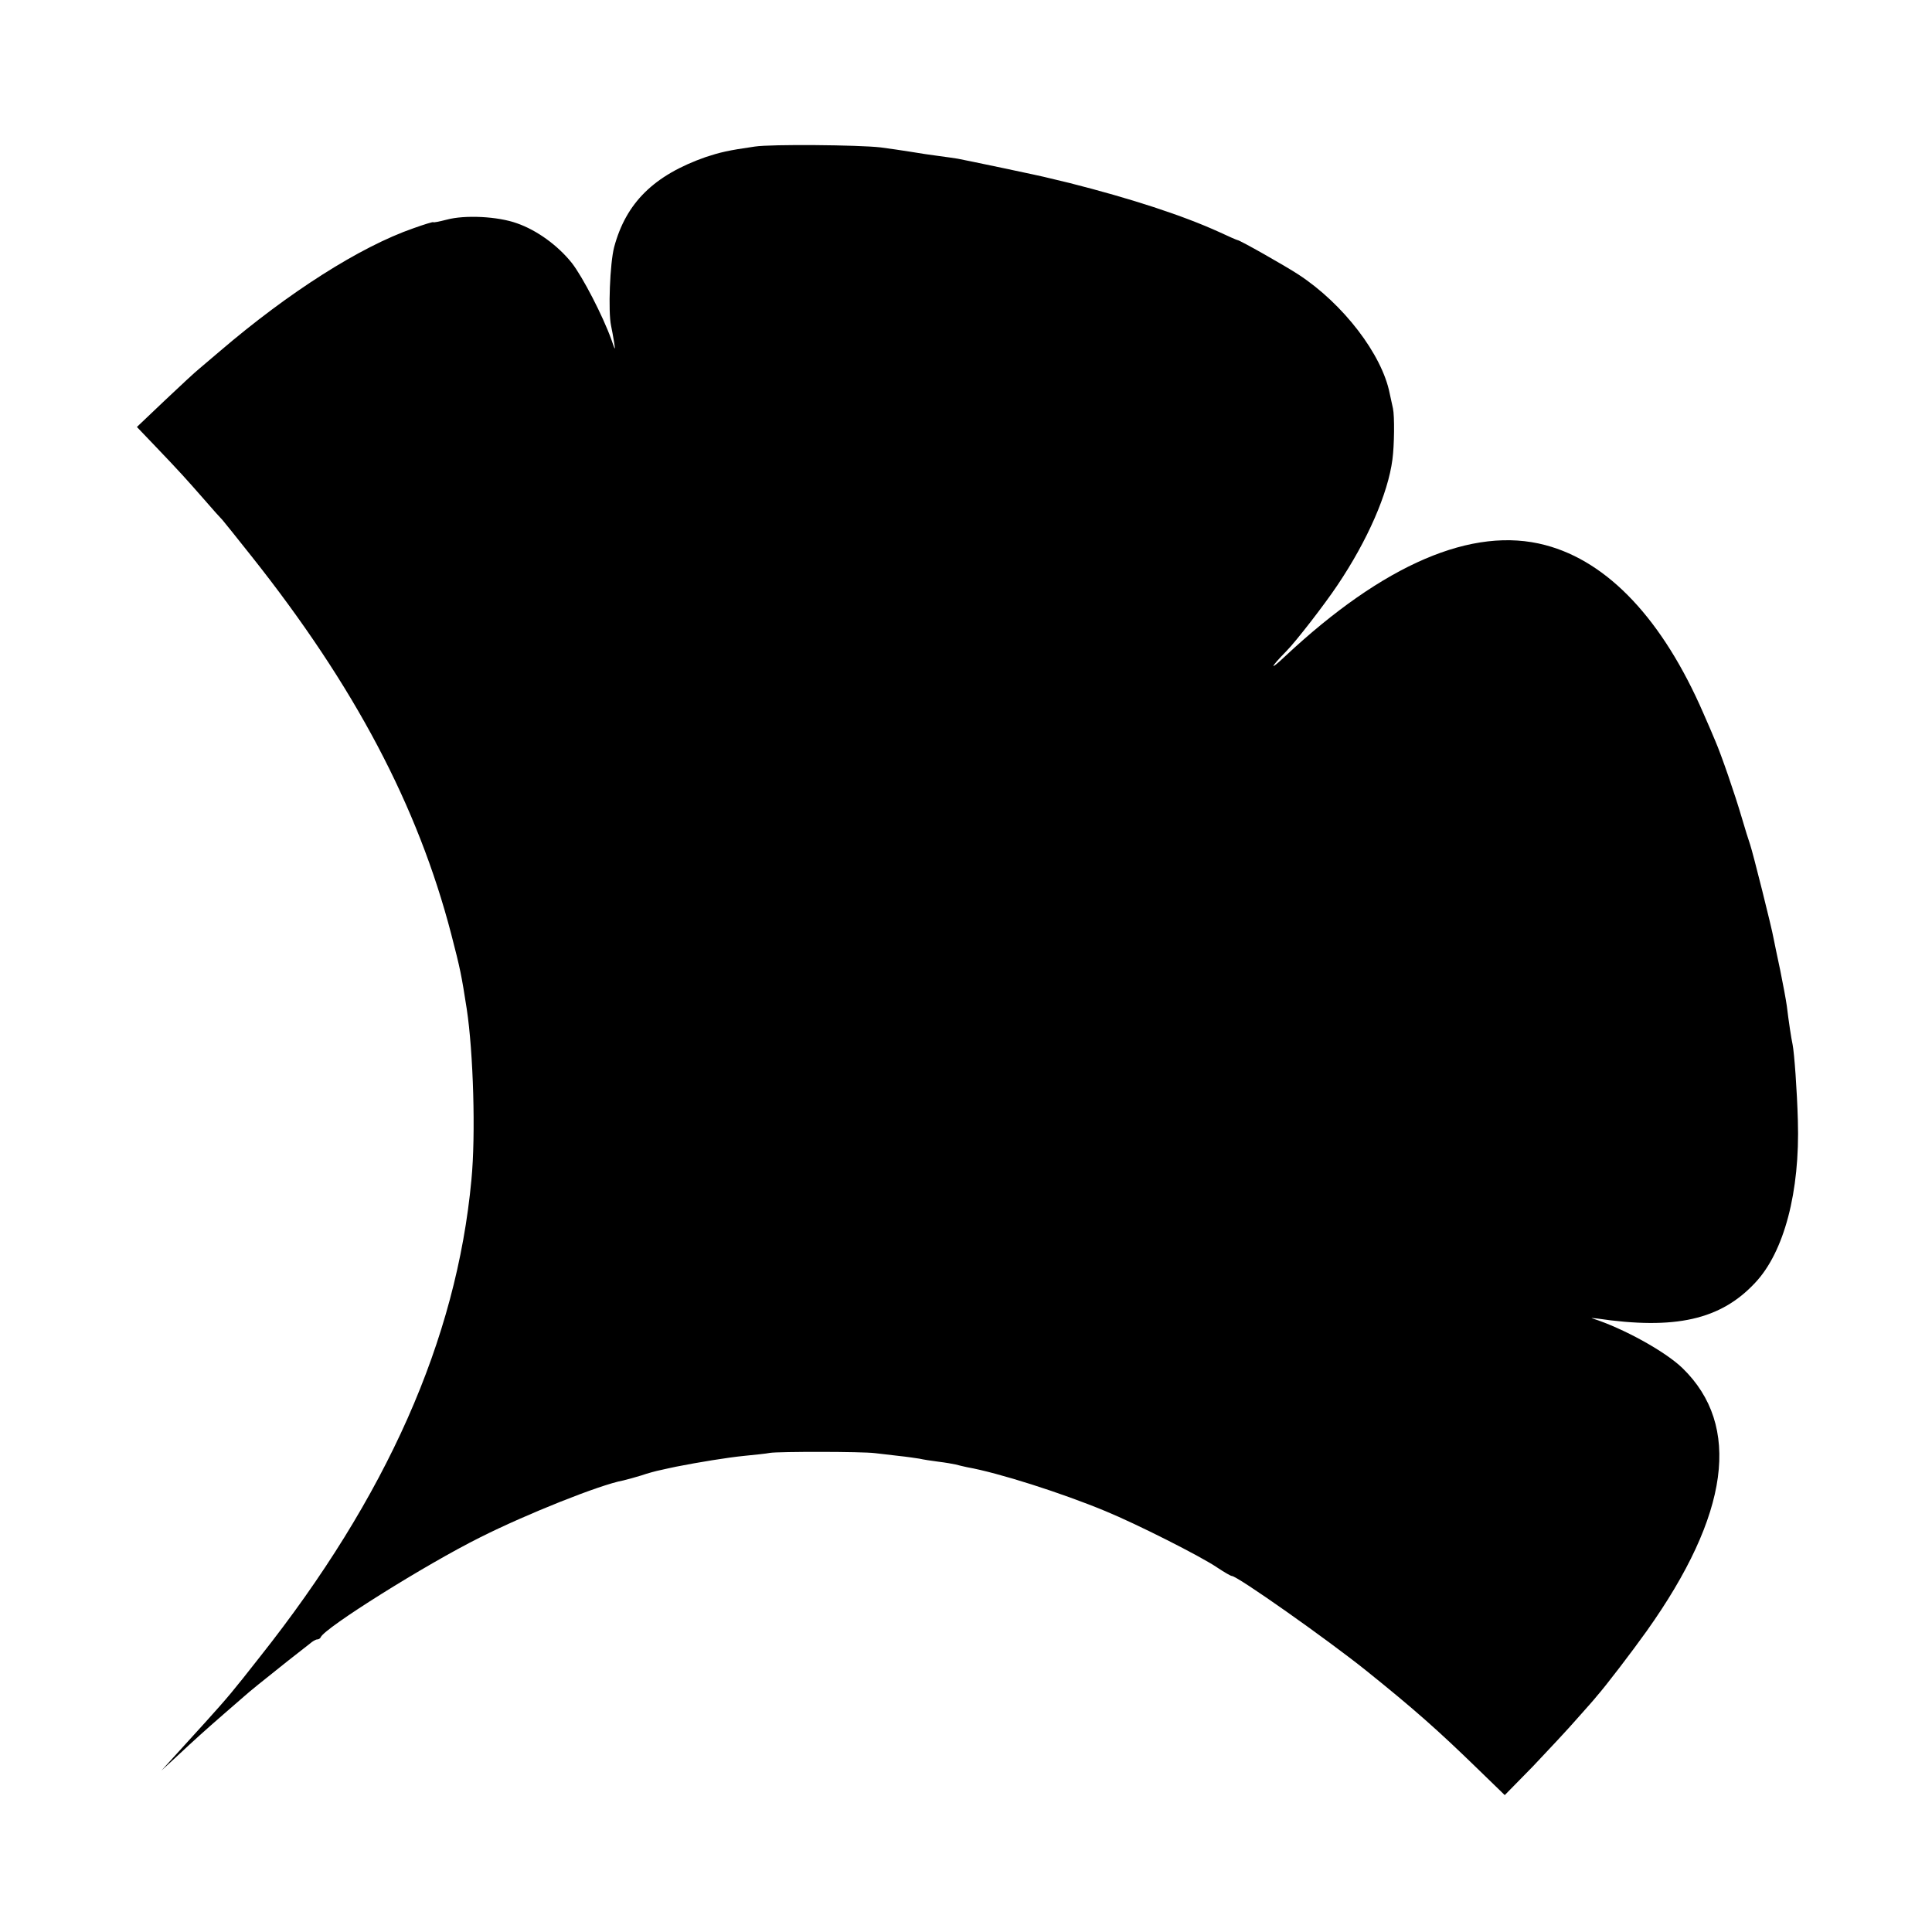
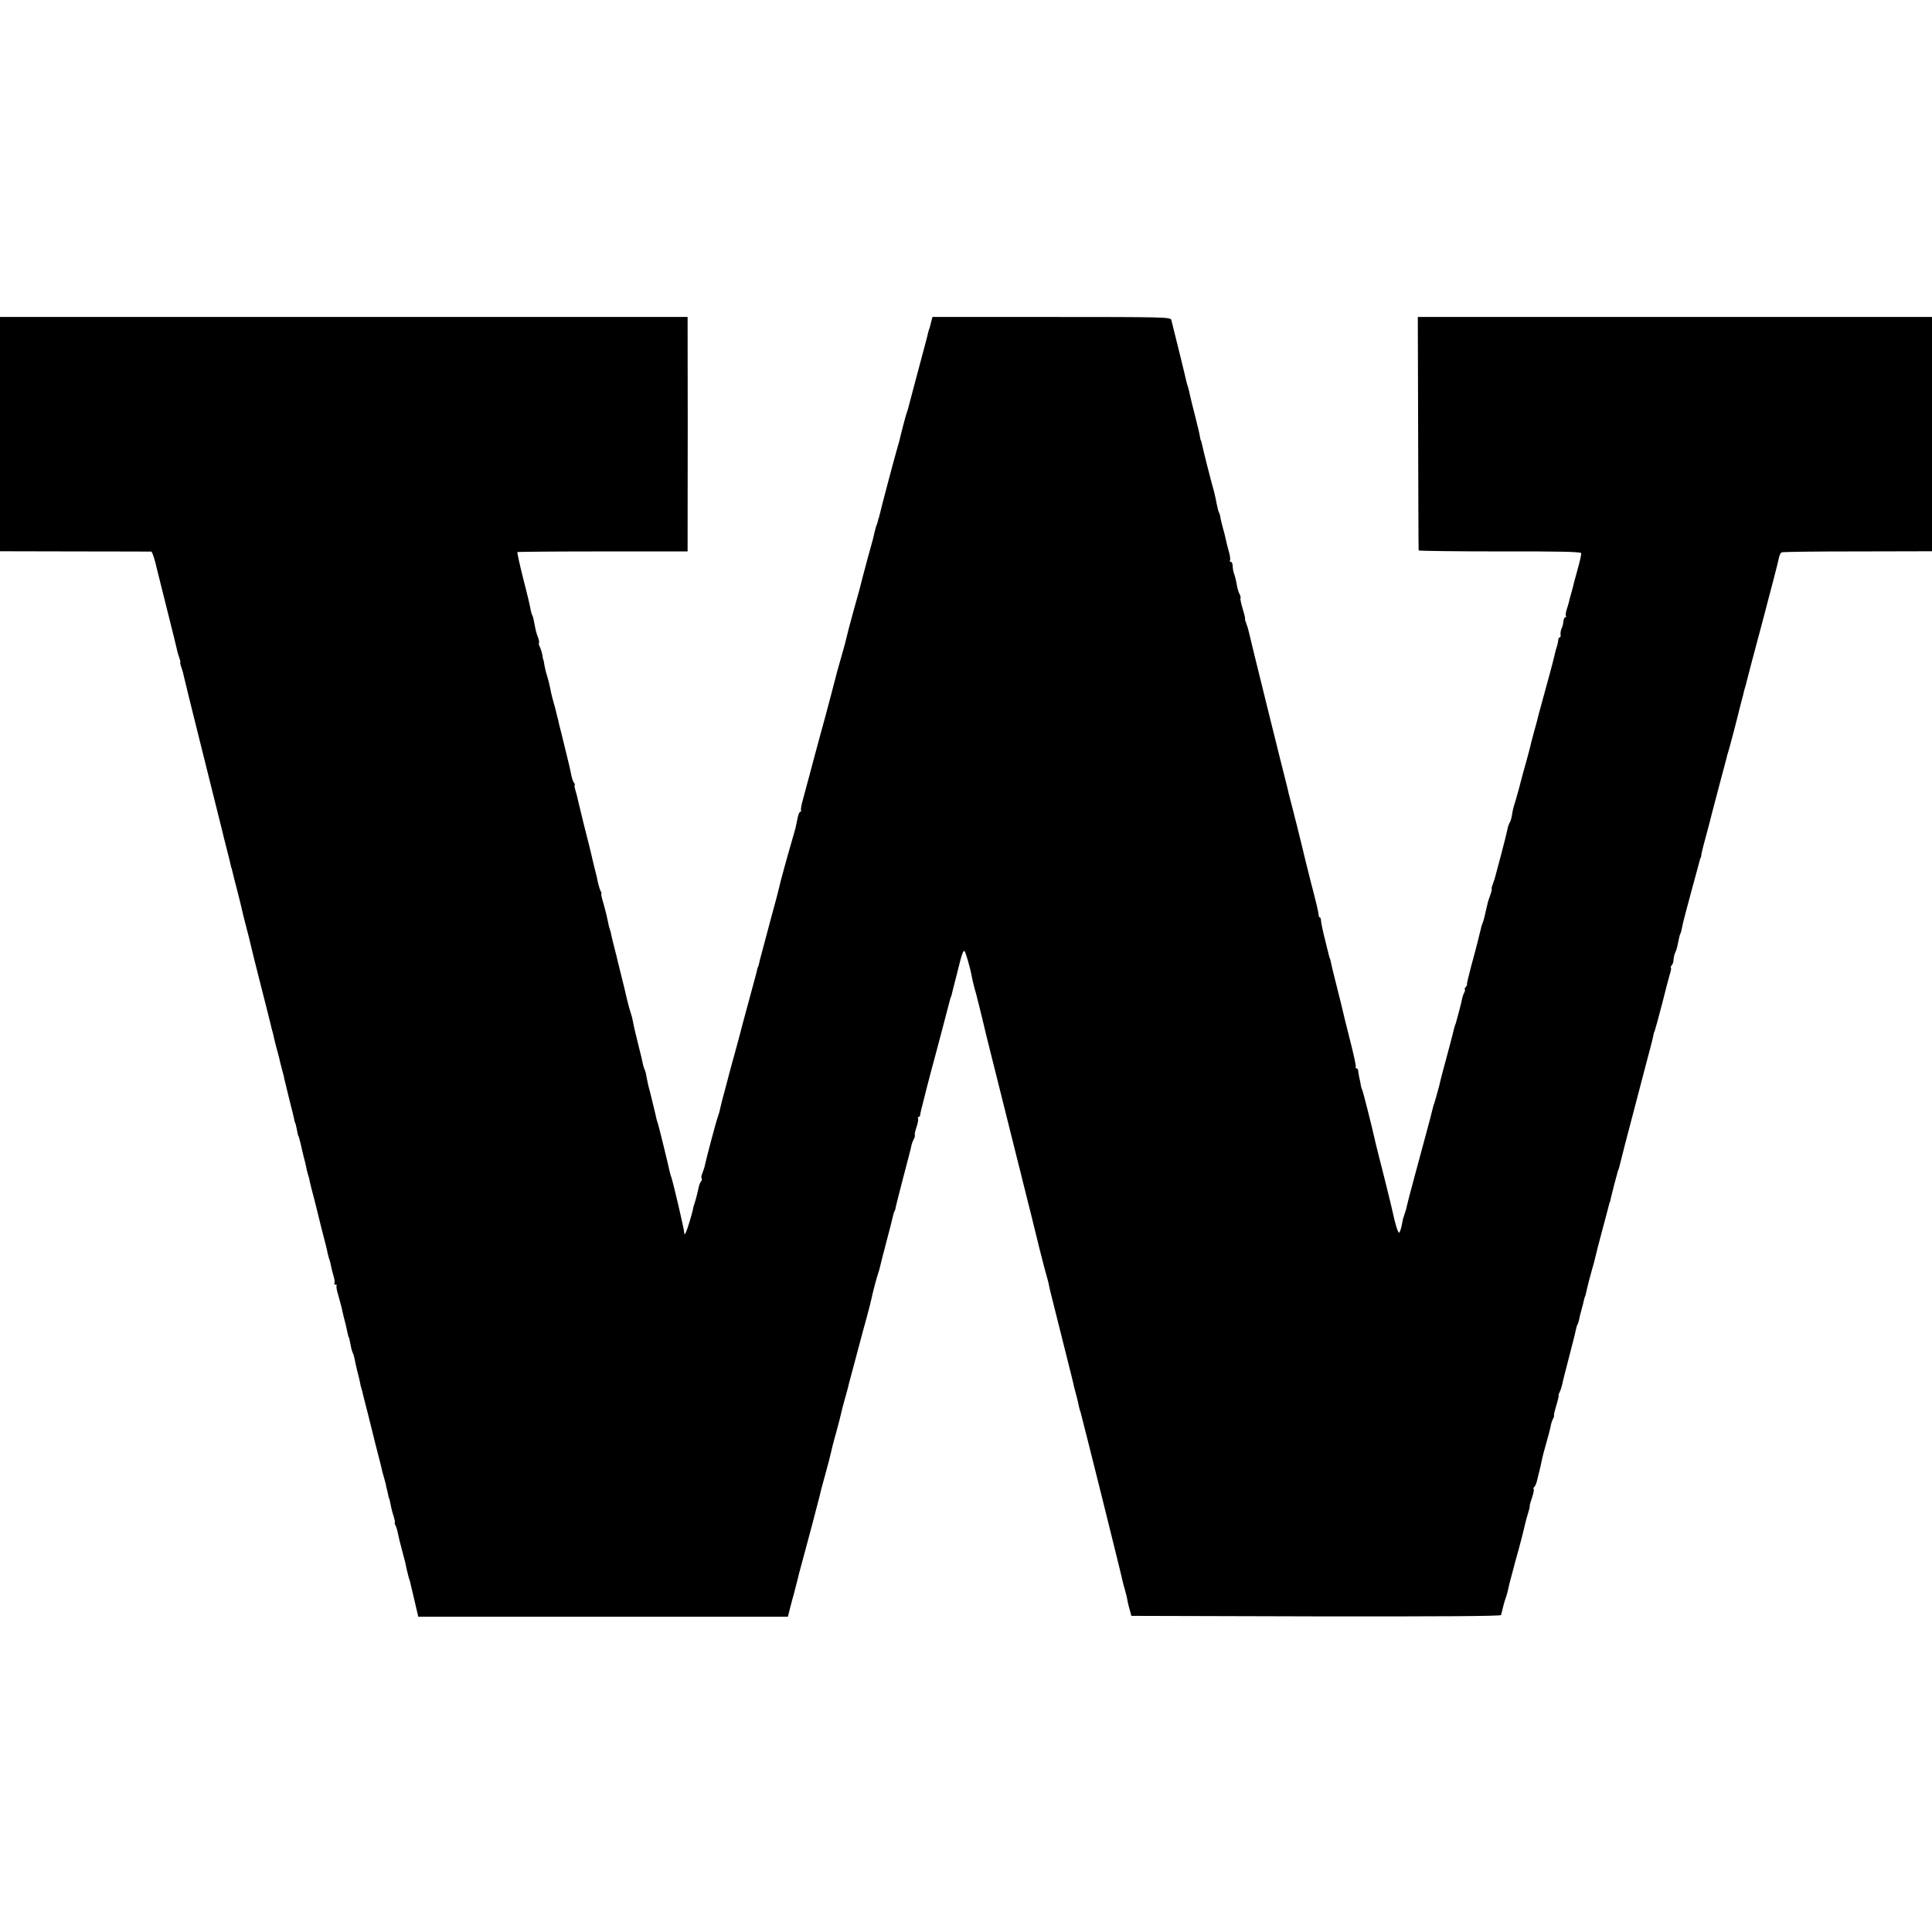
- <svg xmlns="http://www.w3.org/2000/svg" version="1.0" width="700pt" height="700pt" viewBox="0 0 700 700" preserveAspectRatio="xMidYMid meet">
-   <g transform="translate(0,700) scale(0.1,-0.1)" fill="#000000" stroke="none">
-     <path d="M2735 6469 c-98 -14 -126 -21 -178 -38 -188 -66 -289 -166 -332 -327 -15 -58 -22 -232 -11 -284 3 -14 8 -41 11 -60 5 -32 4 -31 -10 10 -31 86 -104 227 -143 277 -51 64 -127 119 -199 144 -69 25 -189 31 -255 13 -27 -7 -48 -11 -48 -9 0 2 -33 -8 -72 -22 -193 -67 -452 -232 -702 -446 -27 -23 -60 -51 -73 -62 -14 -11 -70 -63 -126 -116 l-101 -96 66 -69 c90 -94 114 -121 178 -194 30 -35 60 -68 66 -74 5 -6 53 -65 105 -131 374 -471 603 -905 724 -1370 33 -127 37 -148 56 -270 24 -157 33 -457 17 -620 -54 -579 -307 -1149 -767 -1729 -98 -125 -114 -144 -196 -235 -54 -59 -60 -66 -120 -132 l-40 -44 50 46 c76 71 104 96 175 158 36 31 70 61 76 66 14 13 72 60 154 125 36 28 73 57 83 65 9 8 21 15 26 15 5 0 11 3 13 8 14 34 381 264 578 362 167 84 435 191 518 206 13 3 42 11 65 18 23 8 56 17 72 20 17 4 41 9 55 12 81 16 185 33 245 39 39 4 81 8 95 11 32 5 334 5 380 -1 19 -2 58 -7 86 -10 29 -3 62 -8 75 -10 13 -3 44 -8 69 -11 25 -3 53 -8 62 -10 10 -3 29 -7 42 -10 113 -20 342 -93 501 -159 112 -46 346 -164 406 -205 24 -16 48 -30 52 -30 20 0 346 -230 487 -343 173 -139 259 -215 403 -355 l99 -96 102 104 c55 58 128 136 161 174 33 37 65 73 70 80 32 36 129 163 181 236 301 423 344 745 130 953 -63 61 -216 145 -326 180 -8 2 -1 2 15 0 284 -42 449 -5 574 129 105 111 163 330 155 588 -3 110 -13 245 -19 275 -5 23 -14 82 -21 140 -3 22 -14 81 -24 130 -11 50 -21 101 -24 115 -6 36 -75 311 -85 340 -5 14 -19 59 -31 100 -24 82 -74 227 -95 275 -7 17 -26 62 -43 100 -147 339 -345 550 -573 610 -263 70 -586 -69 -944 -404 -57 -54 -54 -41 5 19 35 35 140 171 186 240 109 162 183 332 199 455 7 51 8 158 2 185 -2 8 -7 33 -12 55 -28 141 -168 324 -330 430 -47 31 -213 125 -221 125 -2 0 -32 13 -66 29 -134 61 -322 122 -543 178 -33 8 -67 16 -75 18 -25 7 -303 65 -330 70 -14 2 -45 7 -70 10 -25 3 -70 10 -100 15 -30 5 -80 12 -110 16 -79 9 -396 12 -455 3z" />
+ <svg xmlns="http://www.w3.org/2000/svg" version="1.0" width="1152pt" height="1152pt" viewBox="0 0 1152 1152" preserveAspectRatio="xMidYMid meet">
+   <g transform="translate(0,1152) scale(0.1,-0.1)" fill="#000000" stroke="none">
+     <path d="M0 8931 l0 -698 448 -1 c246 0 450 -1 454 -1 6 -1 24 -56 33 -101 2 -8 29 -116 60 -240 31 -124 59 -235 61 -247 2 -12 9 -34 14 -48 5 -14 7 -25 5 -25 -2 0 0 -11 5 -25 5 -14 12 -36 14 -48 2 -12 54 -222 115 -466 61 -244 113 -453 116 -465 2 -11 14 -57 25 -101 11 -44 23 -89 25 -100 2 -11 4 -20 5 -20 1 0 3 -8 5 -18 2 -10 15 -61 29 -115 14 -53 27 -108 30 -122 3 -14 14 -59 25 -100 11 -41 22 -86 25 -100 3 -14 30 -124 61 -245 31 -121 58 -228 60 -238 2 -10 6 -26 9 -35 3 -9 7 -28 10 -42 3 -14 12 -49 20 -78 8 -29 15 -56 15 -60 1 -4 6 -25 12 -47 6 -22 13 -47 14 -57 2 -9 16 -65 30 -123 15 -59 29 -115 30 -124 2 -9 4 -16 5 -16 1 0 4 -11 7 -25 7 -39 11 -55 13 -55 1 0 3 -7 14 -50 2 -11 9 -40 15 -65 7 -25 14 -56 17 -70 2 -14 8 -34 11 -45 4 -11 8 -27 9 -35 1 -8 14 -60 29 -115 14 -55 28 -111 31 -125 3 -14 14 -56 24 -95 10 -38 21 -81 23 -95 3 -14 8 -32 11 -40 3 -8 8 -26 10 -40 3 -14 9 -40 15 -59 6 -19 8 -38 5 -42 -3 -5 0 -9 7 -9 7 0 10 -3 6 -6 -3 -3 1 -29 10 -57 8 -28 16 -58 18 -66 2 -9 8 -36 14 -61 11 -41 18 -71 26 -110 2 -8 4 -15 5 -15 2 0 5 -16 13 -57 3 -15 8 -31 11 -36 3 -5 7 -19 10 -33 2 -13 9 -44 15 -69 7 -25 14 -56 17 -70 2 -14 7 -33 10 -42 3 -9 7 -25 9 -35 2 -10 16 -63 30 -118 14 -55 28 -111 31 -125 3 -14 14 -56 24 -95 10 -38 21 -81 24 -95 3 -14 9 -40 15 -58 5 -18 10 -36 11 -40 0 -4 3 -16 6 -28 3 -11 7 -29 9 -40 2 -10 4 -19 5 -19 2 0 3 -5 13 -55 3 -14 10 -40 16 -57 5 -18 8 -33 5 -33 -3 0 0 -8 5 -17 5 -10 11 -31 14 -48 3 -16 13 -57 22 -90 9 -33 18 -69 21 -80 3 -17 11 -52 20 -87 1 -5 3 -10 4 -13 1 -3 3 -8 4 -12 1 -5 13 -54 26 -110 l24 -103 1102 0 1102 0 12 48 c7 26 14 52 15 57 2 6 11 39 20 75 9 36 19 72 20 80 2 8 11 40 19 70 25 90 97 363 102 385 2 11 17 70 34 130 17 61 32 119 34 130 2 11 15 65 31 120 15 55 29 109 31 120 2 11 10 43 18 70 8 28 18 64 22 80 4 17 8 35 10 40 2 6 21 80 44 165 23 85 50 189 62 230 11 41 22 84 24 95 5 28 34 137 41 155 3 8 8 24 10 35 2 11 20 80 39 153 20 74 37 143 39 153 2 11 6 23 9 27 3 5 7 19 9 33 3 13 24 96 47 184 23 88 44 167 45 177 2 9 8 25 14 36 6 11 8 22 6 24 -3 3 2 24 10 48 8 23 12 46 9 51 -3 5 -1 9 4 9 5 0 9 6 9 13 0 6 8 41 18 77 9 36 18 72 20 80 2 8 16 60 30 115 27 97 102 385 110 415 2 8 4 15 5 15 1 0 3 7 5 15 1 8 13 53 25 100 12 47 23 90 24 95 11 43 19 65 26 65 6 0 34 -95 45 -155 3 -18 17 -75 25 -100 1 -5 4 -14 5 -20 4 -12 55 -223 60 -245 2 -8 45 -179 95 -380 50 -201 93 -372 95 -380 2 -8 14 -53 25 -100 12 -47 23 -92 25 -100 2 -8 10 -42 19 -75 8 -33 32 -132 54 -220 22 -88 43 -167 46 -175 3 -8 7 -26 10 -40 2 -14 18 -79 35 -145 110 -438 108 -430 115 -463 2 -9 9 -35 15 -57 6 -22 12 -49 14 -60 2 -11 7 -27 10 -35 5 -14 245 -975 252 -1013 2 -10 7 -27 10 -37 6 -20 15 -55 20 -85 2 -11 8 -33 13 -50 l8 -30 1102 -3 c732 -1 1102 1 1103 8 1 5 2 13 4 18 1 4 5 21 9 37 4 17 12 41 17 55 5 14 10 34 12 45 2 11 9 40 16 65 7 25 14 52 16 60 2 8 15 58 30 110 14 52 28 106 31 120 3 14 10 43 16 65 7 22 12 43 14 48 1 4 3 10 4 15 1 4 2 10 1 14 0 4 6 25 14 48 8 23 13 46 10 50 -3 5 -1 11 4 14 4 3 12 20 16 38 4 18 9 35 9 38 4 12 19 77 22 95 2 11 13 52 24 90 11 39 23 83 26 99 2 16 9 37 15 47 5 11 8 19 5 19 -2 0 4 27 14 60 10 33 16 60 14 60 -3 0 0 8 5 18 6 11 12 30 15 43 2 13 21 87 41 164 20 77 39 151 41 164 3 14 7 28 10 33 3 4 7 16 9 26 1 9 8 37 15 62 7 25 14 52 15 60 2 8 4 16 5 18 3 2 3 5 14 52 4 19 16 64 26 100 11 36 21 76 24 90 3 14 19 77 36 140 38 141 40 151 45 170 2 8 4 15 5 15 1 0 3 9 5 21 3 11 12 47 20 80 9 32 18 66 20 74 2 8 4 15 5 15 1 0 3 7 5 15 6 27 59 233 80 310 10 37 86 327 89 340 2 8 9 35 16 60 7 25 14 56 17 69 2 14 6 28 9 32 2 4 22 76 44 161 21 84 43 168 49 186 5 17 7 32 4 32 -3 0 -1 6 4 13 6 6 11 19 11 27 1 21 7 43 13 55 4 6 10 28 14 50 9 45 12 54 15 58 2 2 9 30 15 62 2 11 25 97 50 190 26 94 48 177 50 185 2 8 4 15 6 15 1 0 3 9 4 20 1 11 15 65 30 120 15 55 29 107 30 115 2 8 13 51 25 95 12 44 23 87 25 95 2 8 11 42 20 75 9 33 18 67 20 75 1 8 5 22 8 30 3 8 22 78 42 155 19 77 38 148 40 158 3 9 7 26 10 38 2 11 7 29 10 39 3 10 8 27 10 37 2 10 45 173 96 363 50 190 94 357 96 373 3 15 10 30 15 33 5 4 210 6 454 6 l444 1 0 698 0 699 -1533 0 -1533 0 2 -692 c1 -381 2 -696 3 -700 0 -3 218 -6 483 -6 343 1 483 -2 486 -10 2 -6 -7 -46 -19 -89 -12 -43 -22 -82 -24 -88 -1 -5 -7 -30 -14 -55 -7 -25 -15 -52 -16 -60 -2 -8 -8 -29 -14 -47 -5 -17 -7 -34 -3 -37 3 -3 1 -6 -4 -6 -5 0 -11 -11 -12 -26 -1 -14 -6 -33 -11 -42 -4 -9 -7 -25 -6 -34 2 -10 0 -18 -4 -18 -4 0 -8 -6 -9 -12 -1 -16 -6 -36 -15 -63 -3 -11 -8 -31 -11 -45 -3 -14 -15 -59 -26 -100 -25 -92 -60 -219 -66 -242 -6 -27 -12 -48 -30 -113 -9 -33 -18 -67 -19 -75 -2 -8 -13 -49 -24 -90 -12 -41 -31 -111 -42 -155 -12 -44 -24 -87 -27 -95 -7 -21 -12 -40 -17 -72 -2 -15 -8 -35 -14 -45 -5 -10 -9 -21 -10 -25 -1 -5 -1 -9 -2 -10 0 -2 -2 -10 -4 -18 -1 -8 -17 -69 -34 -135 -18 -66 -34 -127 -36 -135 -2 -8 -8 -27 -14 -42 -6 -16 -9 -28 -6 -28 2 0 -2 -18 -10 -40 -8 -22 -14 -42 -15 -45 0 -3 0 -6 -1 -7 -2 -8 -9 -36 -14 -60 -3 -15 -9 -38 -14 -50 -5 -13 -9 -26 -10 -30 0 -5 -1 -9 -2 -10 -3 -11 -10 -39 -18 -73 -5 -22 -23 -88 -39 -147 -16 -60 -27 -108 -25 -108 3 0 0 -7 -7 -15 -7 -8 -9 -15 -6 -15 4 0 2 -8 -3 -18 -6 -11 -12 -30 -14 -43 -3 -13 -10 -44 -17 -69 -7 -25 -13 -49 -15 -55 -1 -5 -4 -17 -8 -25 -3 -8 -10 -35 -16 -60 -6 -25 -25 -96 -42 -159 -17 -62 -32 -120 -34 -130 -1 -9 -9 -36 -16 -61 -7 -25 -13 -48 -15 -52 -1 -5 -2 -9 -3 -10 -2 -2 -4 -12 -7 -23 -2 -11 -26 -103 -54 -205 -28 -102 -52 -192 -54 -200 -2 -8 -11 -42 -20 -75 -9 -33 -19 -71 -22 -85 -3 -14 -8 -34 -11 -45 -4 -11 -8 -23 -9 -27 -1 -5 -3 -10 -4 -13 -3 -6 -4 -9 -13 -57 -5 -21 -11 -38 -15 -38 -7 0 -25 60 -36 115 -2 11 -26 111 -54 222 -28 111 -54 212 -56 225 -13 59 -67 275 -73 288 -4 8 -8 22 -9 30 -1 8 -5 29 -9 45 -3 17 -7 36 -7 43 -1 6 -5 12 -10 12 -5 0 -7 4 -4 8 3 4 -13 78 -35 163 -21 84 -41 163 -43 174 -2 11 -18 75 -35 142 -17 67 -33 132 -35 145 -3 12 -5 23 -6 23 -2 0 -2 2 -30 115 -12 47 -22 95 -23 108 0 12 -4 22 -7 22 -4 0 -7 6 -7 13 -1 17 -17 85 -48 202 -14 55 -27 109 -30 120 -2 11 -25 103 -50 205 -26 102 -48 190 -50 195 -1 6 -5 21 -8 35 -20 76 -228 916 -231 934 -2 11 -9 33 -15 49 -6 15 -9 27 -7 27 2 0 -4 27 -14 59 -10 33 -16 62 -13 65 2 2 0 13 -6 24 -6 11 -14 37 -17 58 -3 20 -10 48 -15 61 -5 14 -9 35 -9 49 0 13 -5 24 -11 24 -5 0 -8 4 -5 8 3 5 1 26 -5 47 -10 35 -12 45 -24 96 -2 11 -7 29 -10 39 -7 23 -16 61 -19 80 -1 9 -5 20 -8 25 -3 6 -9 28 -13 50 -4 22 -11 54 -15 70 -19 67 -58 219 -75 295 -2 8 -4 15 -5 15 -1 0 -3 9 -5 20 -2 17 -9 45 -29 125 -12 45 -27 108 -32 130 -2 14 -8 34 -11 45 -4 11 -8 25 -9 31 -2 13 -83 341 -90 367 -5 16 -48 17 -714 17 l-710 0 -7 -27 c-4 -16 -8 -31 -9 -35 -1 -5 -2 -9 -4 -10 -1 -2 -3 -10 -5 -18 -1 -8 -12 -49 -23 -90 -21 -76 -92 -347 -97 -365 -1 -5 -5 -17 -8 -25 -5 -13 -35 -126 -41 -155 -1 -5 -9 -35 -18 -65 -19 -66 -99 -368 -103 -390 -2 -8 -4 -17 -6 -20 -1 -3 -3 -9 -4 -15 -1 -5 -4 -17 -8 -25 -5 -13 -16 -56 -22 -85 -2 -6 -14 -53 -29 -105 -28 -105 -48 -180 -51 -195 -2 -5 -17 -62 -35 -125 -31 -114 -35 -129 -45 -172 -3 -13 -12 -48 -21 -78 -21 -72 -38 -133 -69 -255 -34 -130 -30 -113 -66 -245 -17 -63 -44 -162 -59 -220 -16 -58 -35 -130 -43 -160 -9 -30 -13 -58 -11 -62 3 -5 1 -8 -4 -8 -5 0 -13 -19 -17 -42 -5 -24 -9 -45 -10 -48 0 -3 -4 -16 -8 -30 -4 -14 -12 -41 -17 -60 -6 -19 -24 -84 -41 -145 -17 -60 -32 -119 -34 -130 -2 -11 -22 -87 -45 -170 -22 -82 -42 -157 -44 -165 -2 -8 -9 -35 -16 -60 -7 -25 -14 -52 -15 -60 -2 -8 -4 -15 -5 -15 -1 0 -3 -7 -5 -15 -1 -9 -22 -85 -45 -170 -23 -85 -44 -162 -46 -170 -3 -16 -41 -154 -48 -180 -3 -8 -14 -51 -26 -95 -12 -44 -23 -87 -25 -95 -17 -61 -26 -99 -31 -120 -2 -14 -9 -36 -14 -50 -10 -27 -69 -249 -76 -284 -2 -12 -9 -34 -15 -49 -7 -15 -9 -30 -5 -34 3 -3 1 -11 -4 -18 -5 -6 -11 -20 -13 -31 -6 -29 -18 -77 -24 -94 -3 -8 -7 -22 -9 -30 -6 -35 -37 -136 -45 -150 -7 -13 -9 -13 -9 0 -3 30 -65 296 -77 330 -3 8 -7 22 -9 30 -7 36 -66 276 -71 290 -3 8 -7 22 -9 30 -3 17 -32 133 -39 163 -8 26 -15 59 -21 91 -2 16 -7 33 -10 38 -3 5 -7 18 -10 31 -2 12 -15 67 -29 122 -14 55 -28 114 -30 130 -3 17 -9 41 -14 55 -5 14 -15 50 -22 80 -7 30 -14 57 -14 60 -2 7 -14 55 -31 125 -8 33 -17 67 -18 75 -2 8 -9 33 -14 55 -6 22 -13 51 -16 65 -2 14 -7 32 -10 40 -3 8 -8 26 -10 40 -8 40 -21 91 -35 138 -5 17 -8 32 -5 32 3 0 0 8 -5 18 -5 9 -11 31 -15 47 -3 17 -12 57 -21 90 -8 33 -17 69 -19 80 -6 26 -8 35 -45 180 -16 66 -32 131 -35 145 -3 14 -9 40 -15 58 -5 17 -7 32 -4 32 3 0 1 6 -5 13 -5 6 -12 28 -16 47 -3 19 -19 89 -36 155 -16 66 -32 131 -36 145 -3 14 -6 30 -8 35 -2 6 -6 24 -10 40 -4 17 -11 44 -16 60 -5 17 -11 41 -14 55 -10 51 -16 74 -25 104 -6 17 -12 45 -15 61 -2 17 -5 30 -6 30 -1 0 -4 13 -6 29 -3 16 -10 38 -15 49 -6 10 -8 21 -5 24 2 3 0 17 -6 32 -10 26 -14 42 -24 95 -2 16 -8 34 -11 39 -3 6 -7 20 -9 31 -1 12 -20 93 -43 181 -22 87 -38 161 -36 163 2 2 231 4 509 4 l506 0 0 117 c1 162 1 1153 0 1224 l0 57 -2050 0 -2050 0 0 -699z" />
  </g>
</svg>
